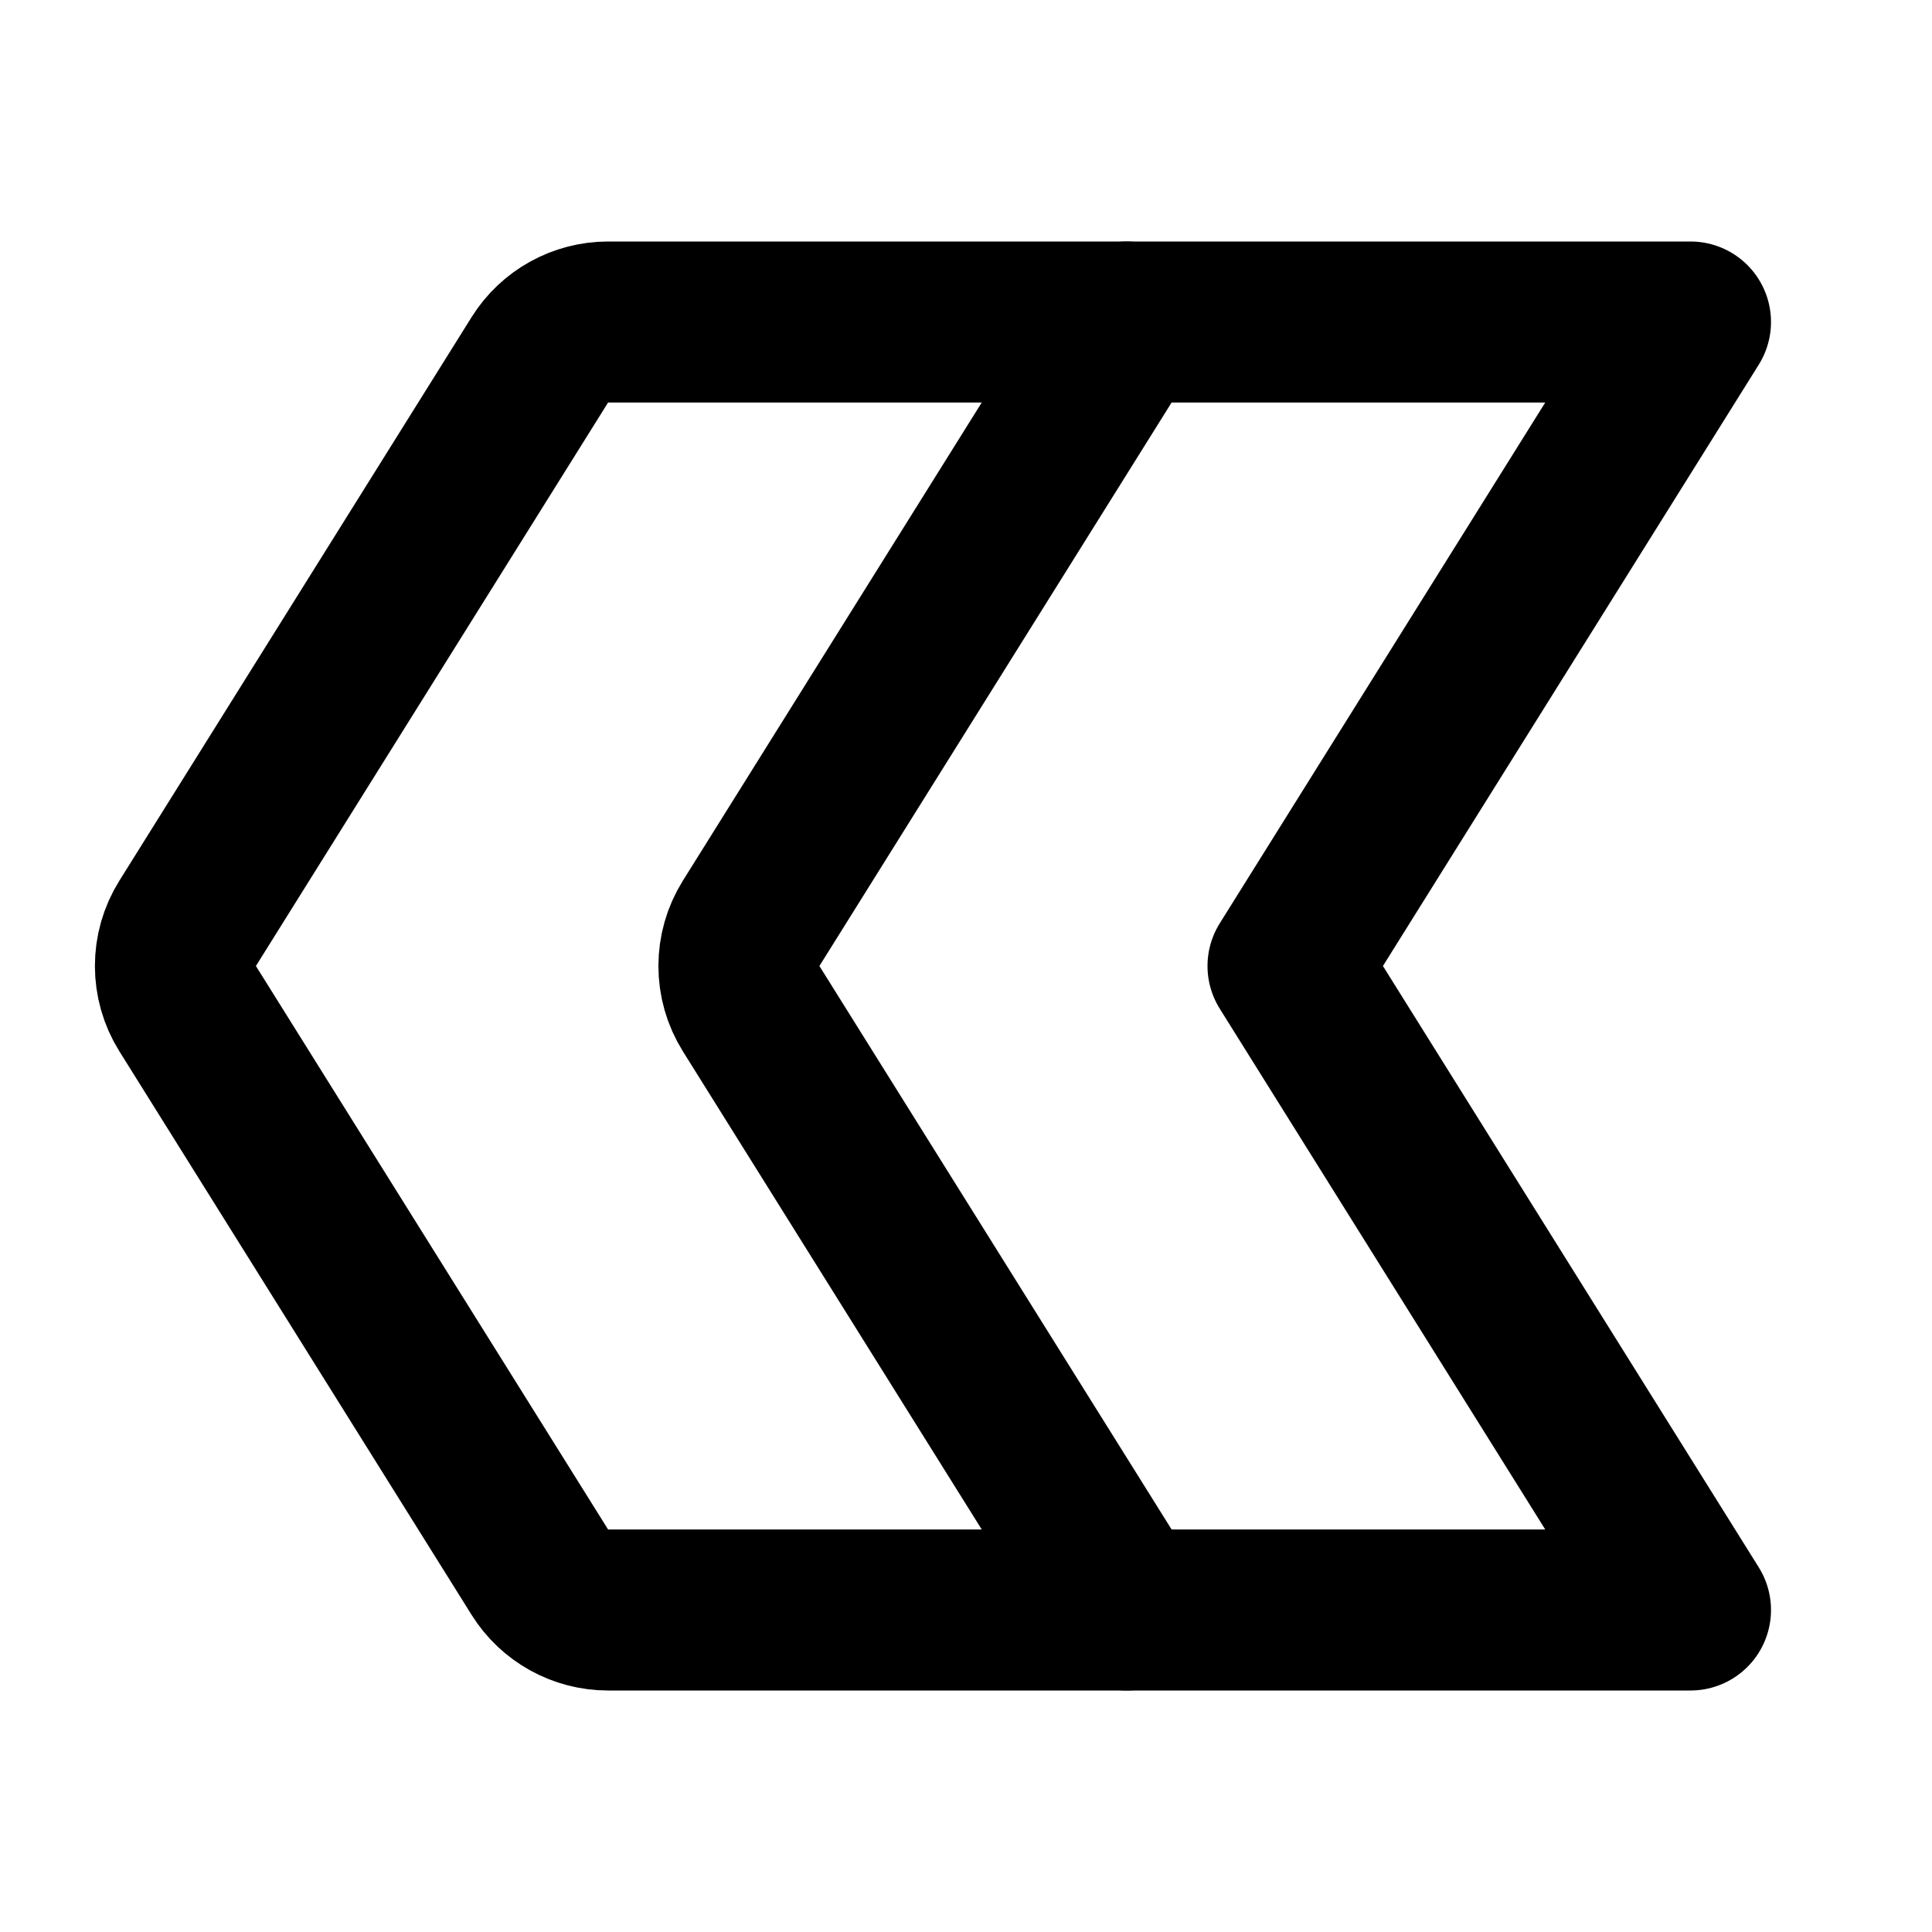
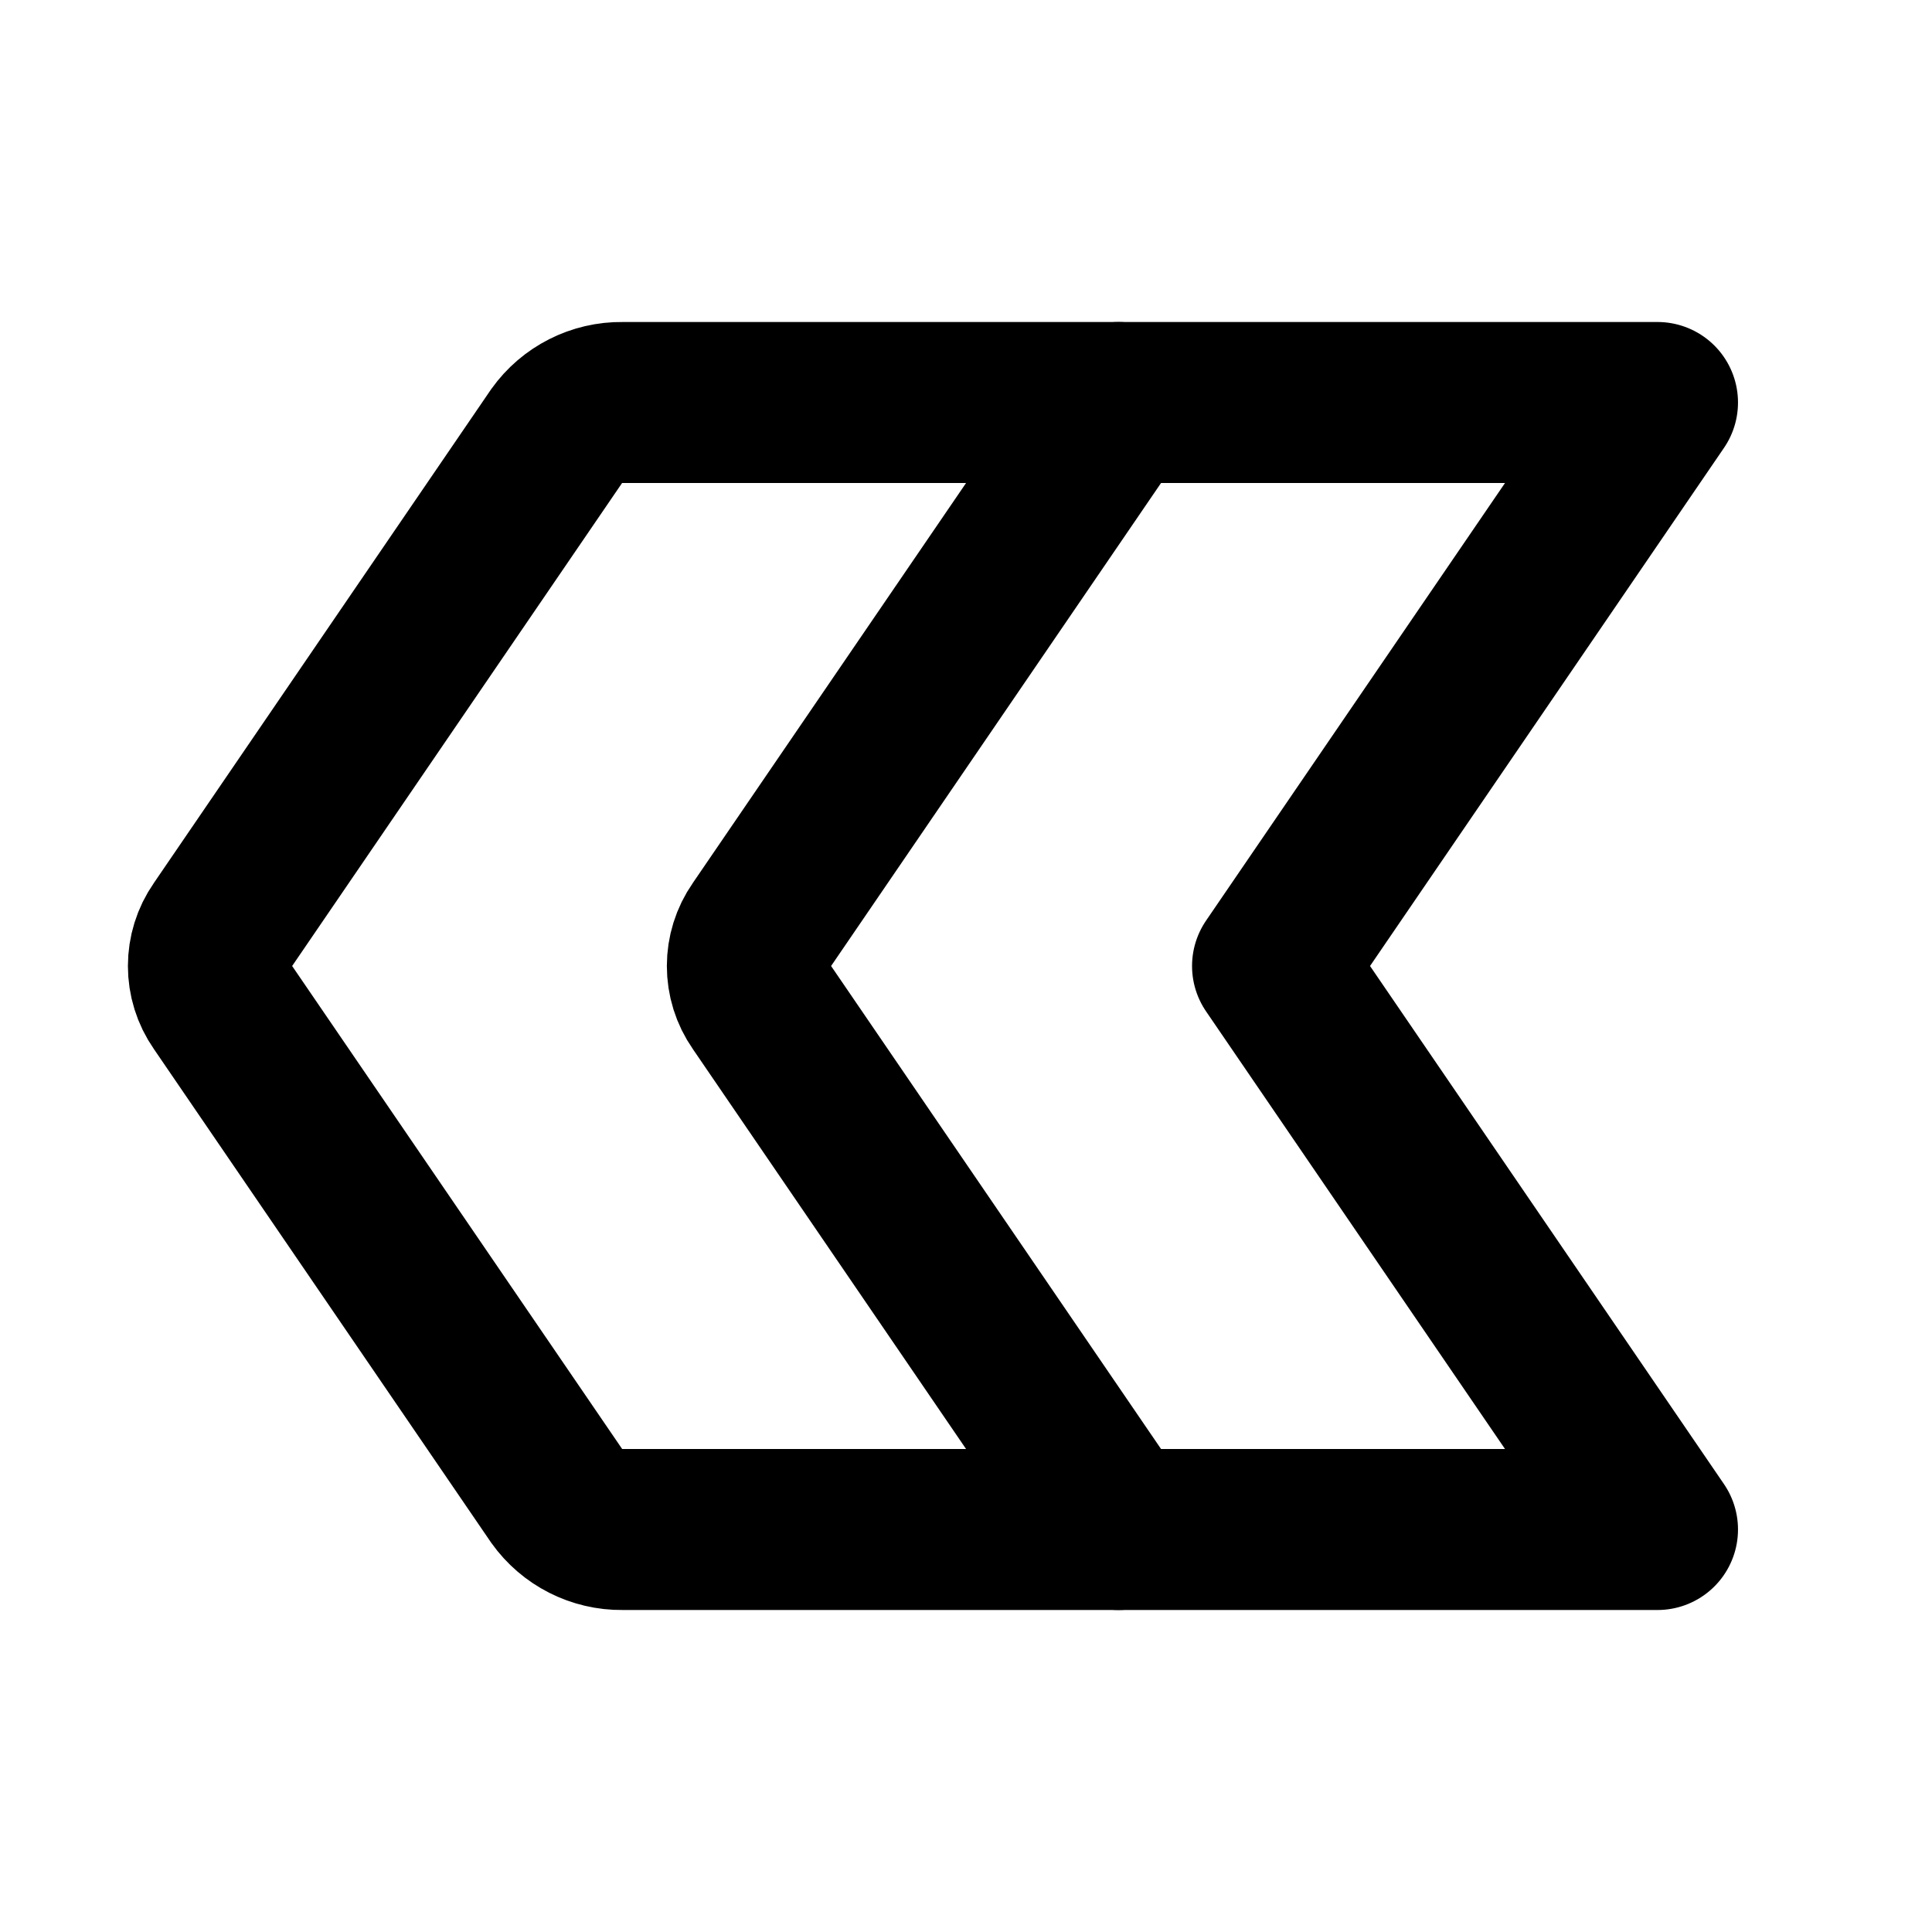
<svg xmlns="http://www.w3.org/2000/svg" width="24" height="24" viewBox="0 0 24 24" fill="none" stroke="currentColor" stroke-width="2" stroke-linecap="round" stroke-linejoin="round">
-   <path d="M21 20h-13.446a1 1 0 0 1 -.848 -.47l-4.375 -7a1 1 0 0 1 0 -1.06l4.375 -7a1 1 0 0 1 .848 -.47h13.446l-5 8l5 8" />
-   <path d="M14 20l-4.669 -7.47a1 1 0 0 1 0 -1.06l4.669 -7.47" />
+   <path d="M20.59 19h-12.86a.98 .98 0 0 1 -.81 -.411l-4.185 -6.125a.81 .81 0 0 1 0 -.928l4.184 -6.125a.98 .98 0 0 1 .811 -.411h12.86l-4.782 7z" />
+   <path d="M13.895 19l-4.465 -6.536a.81 .81 0 0 1 0 -.928l4.465 -6.536" />
</svg>
